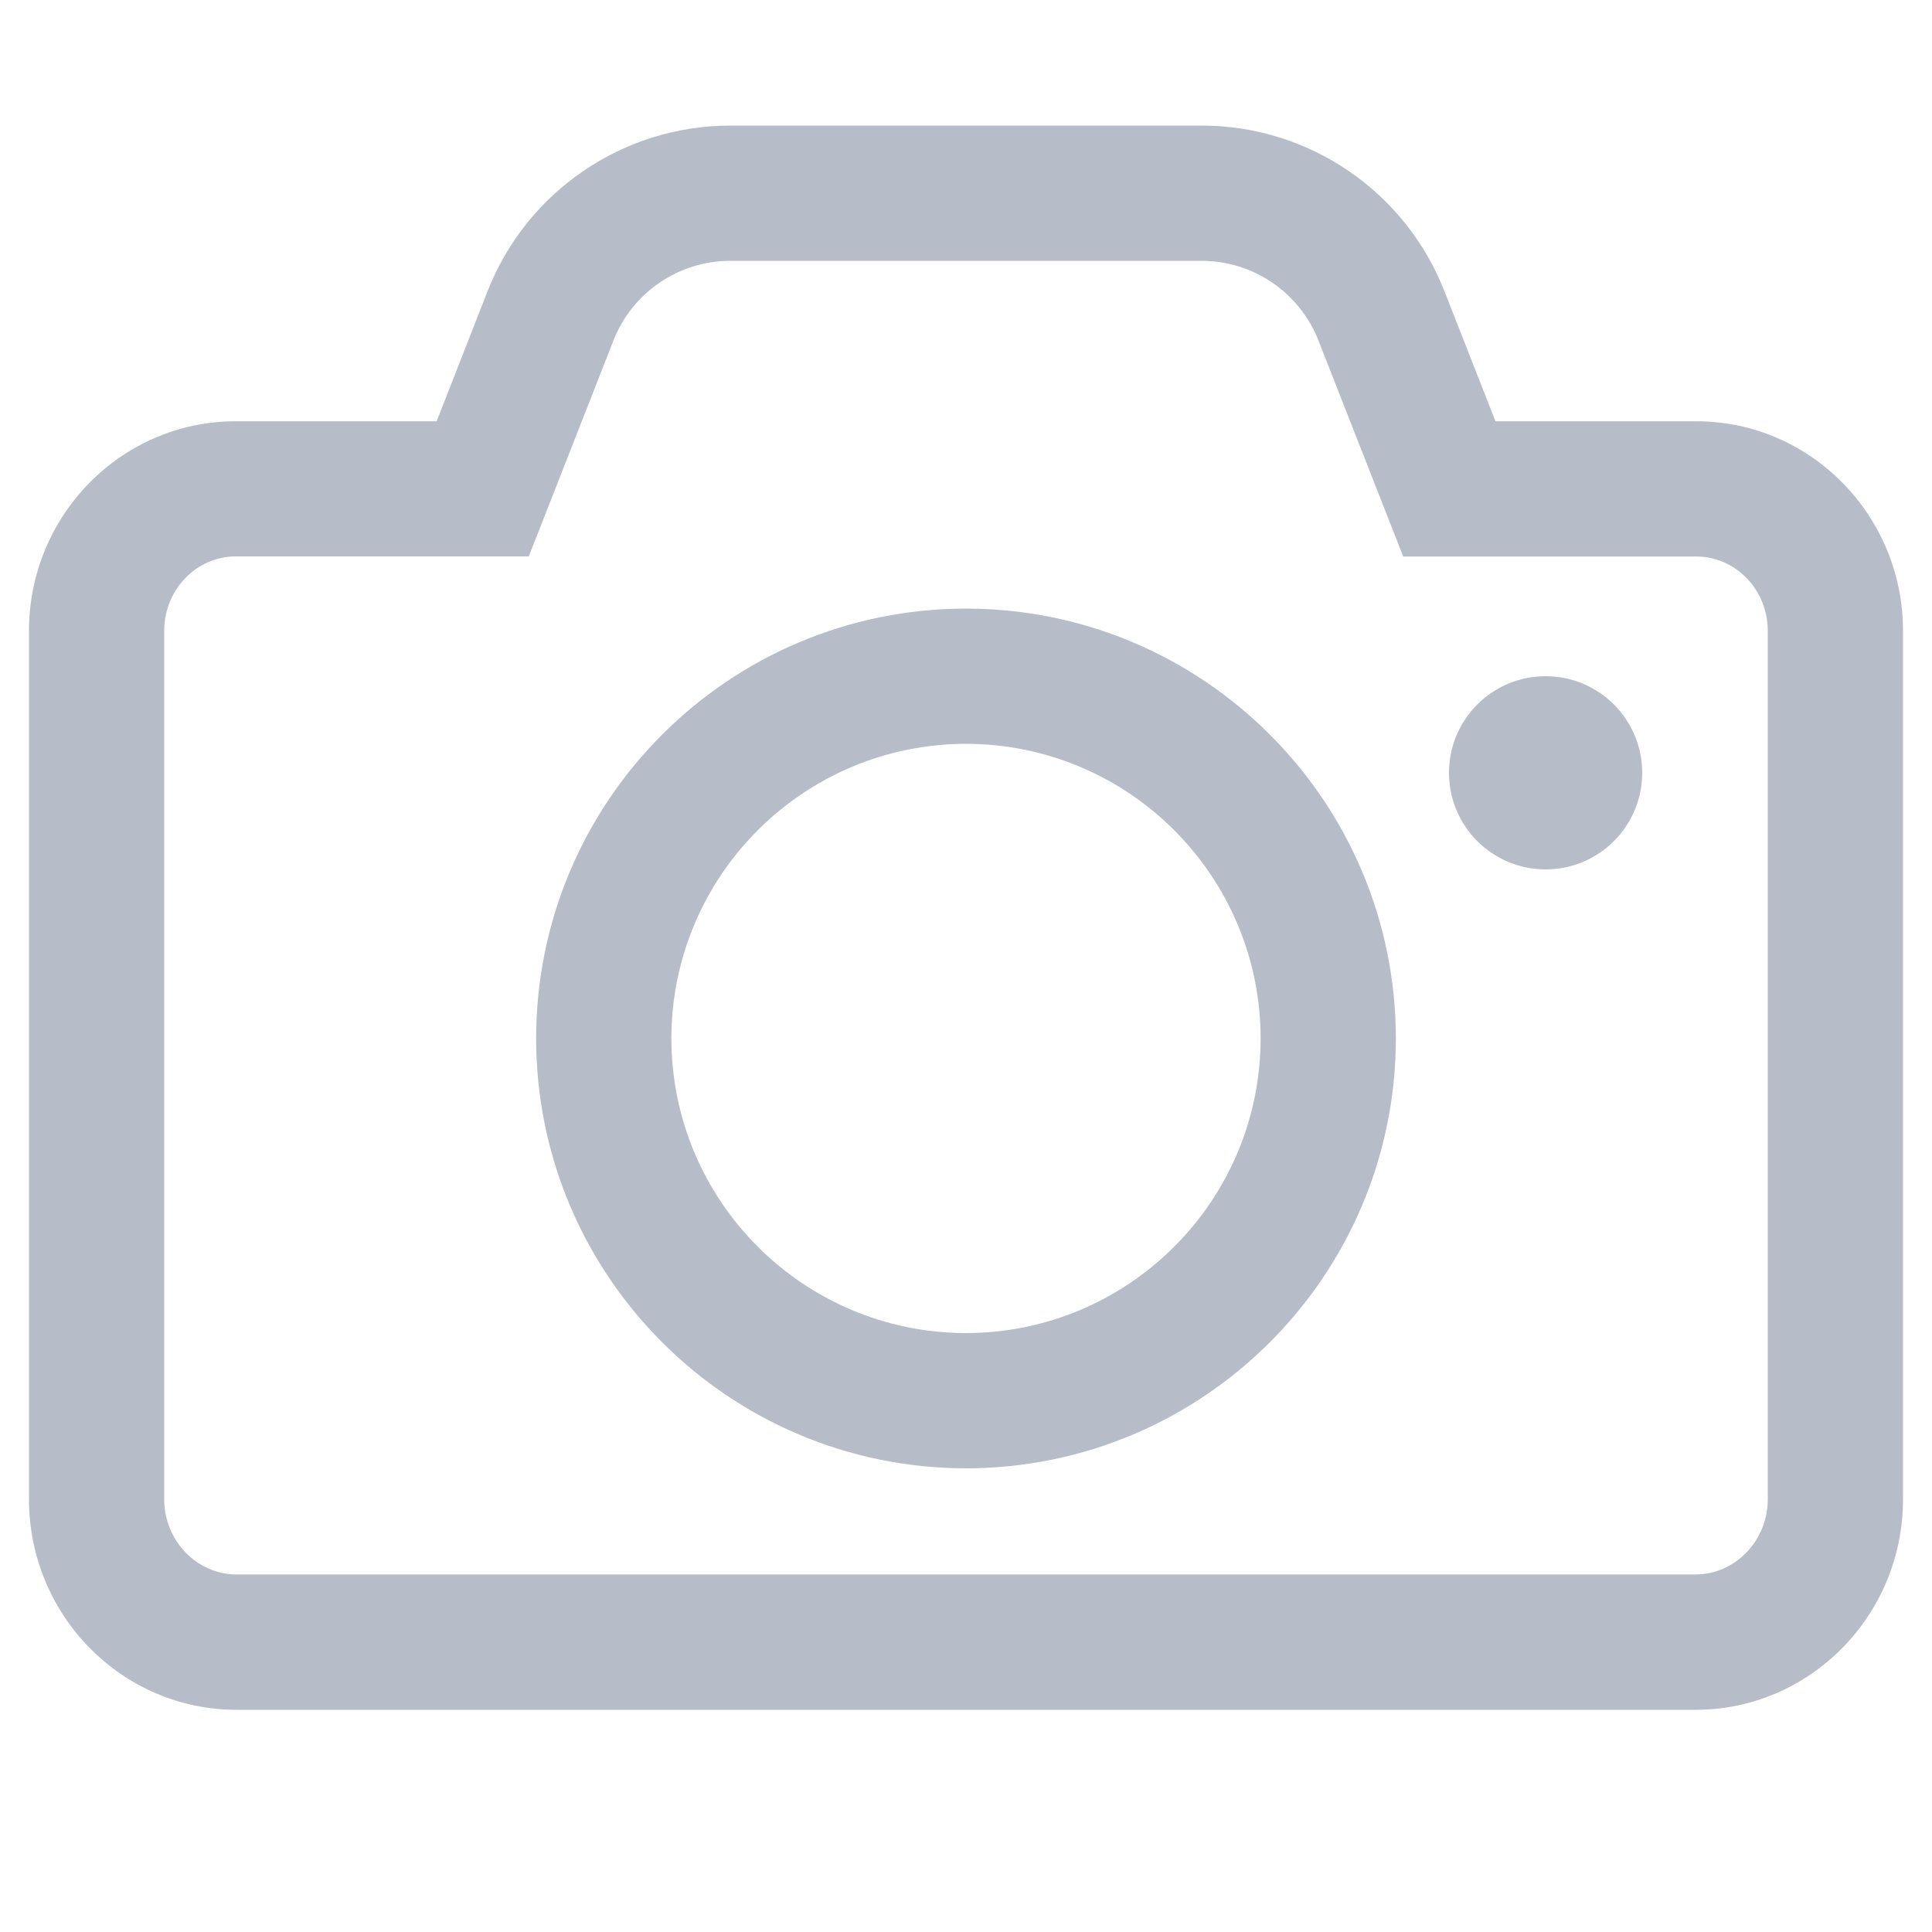
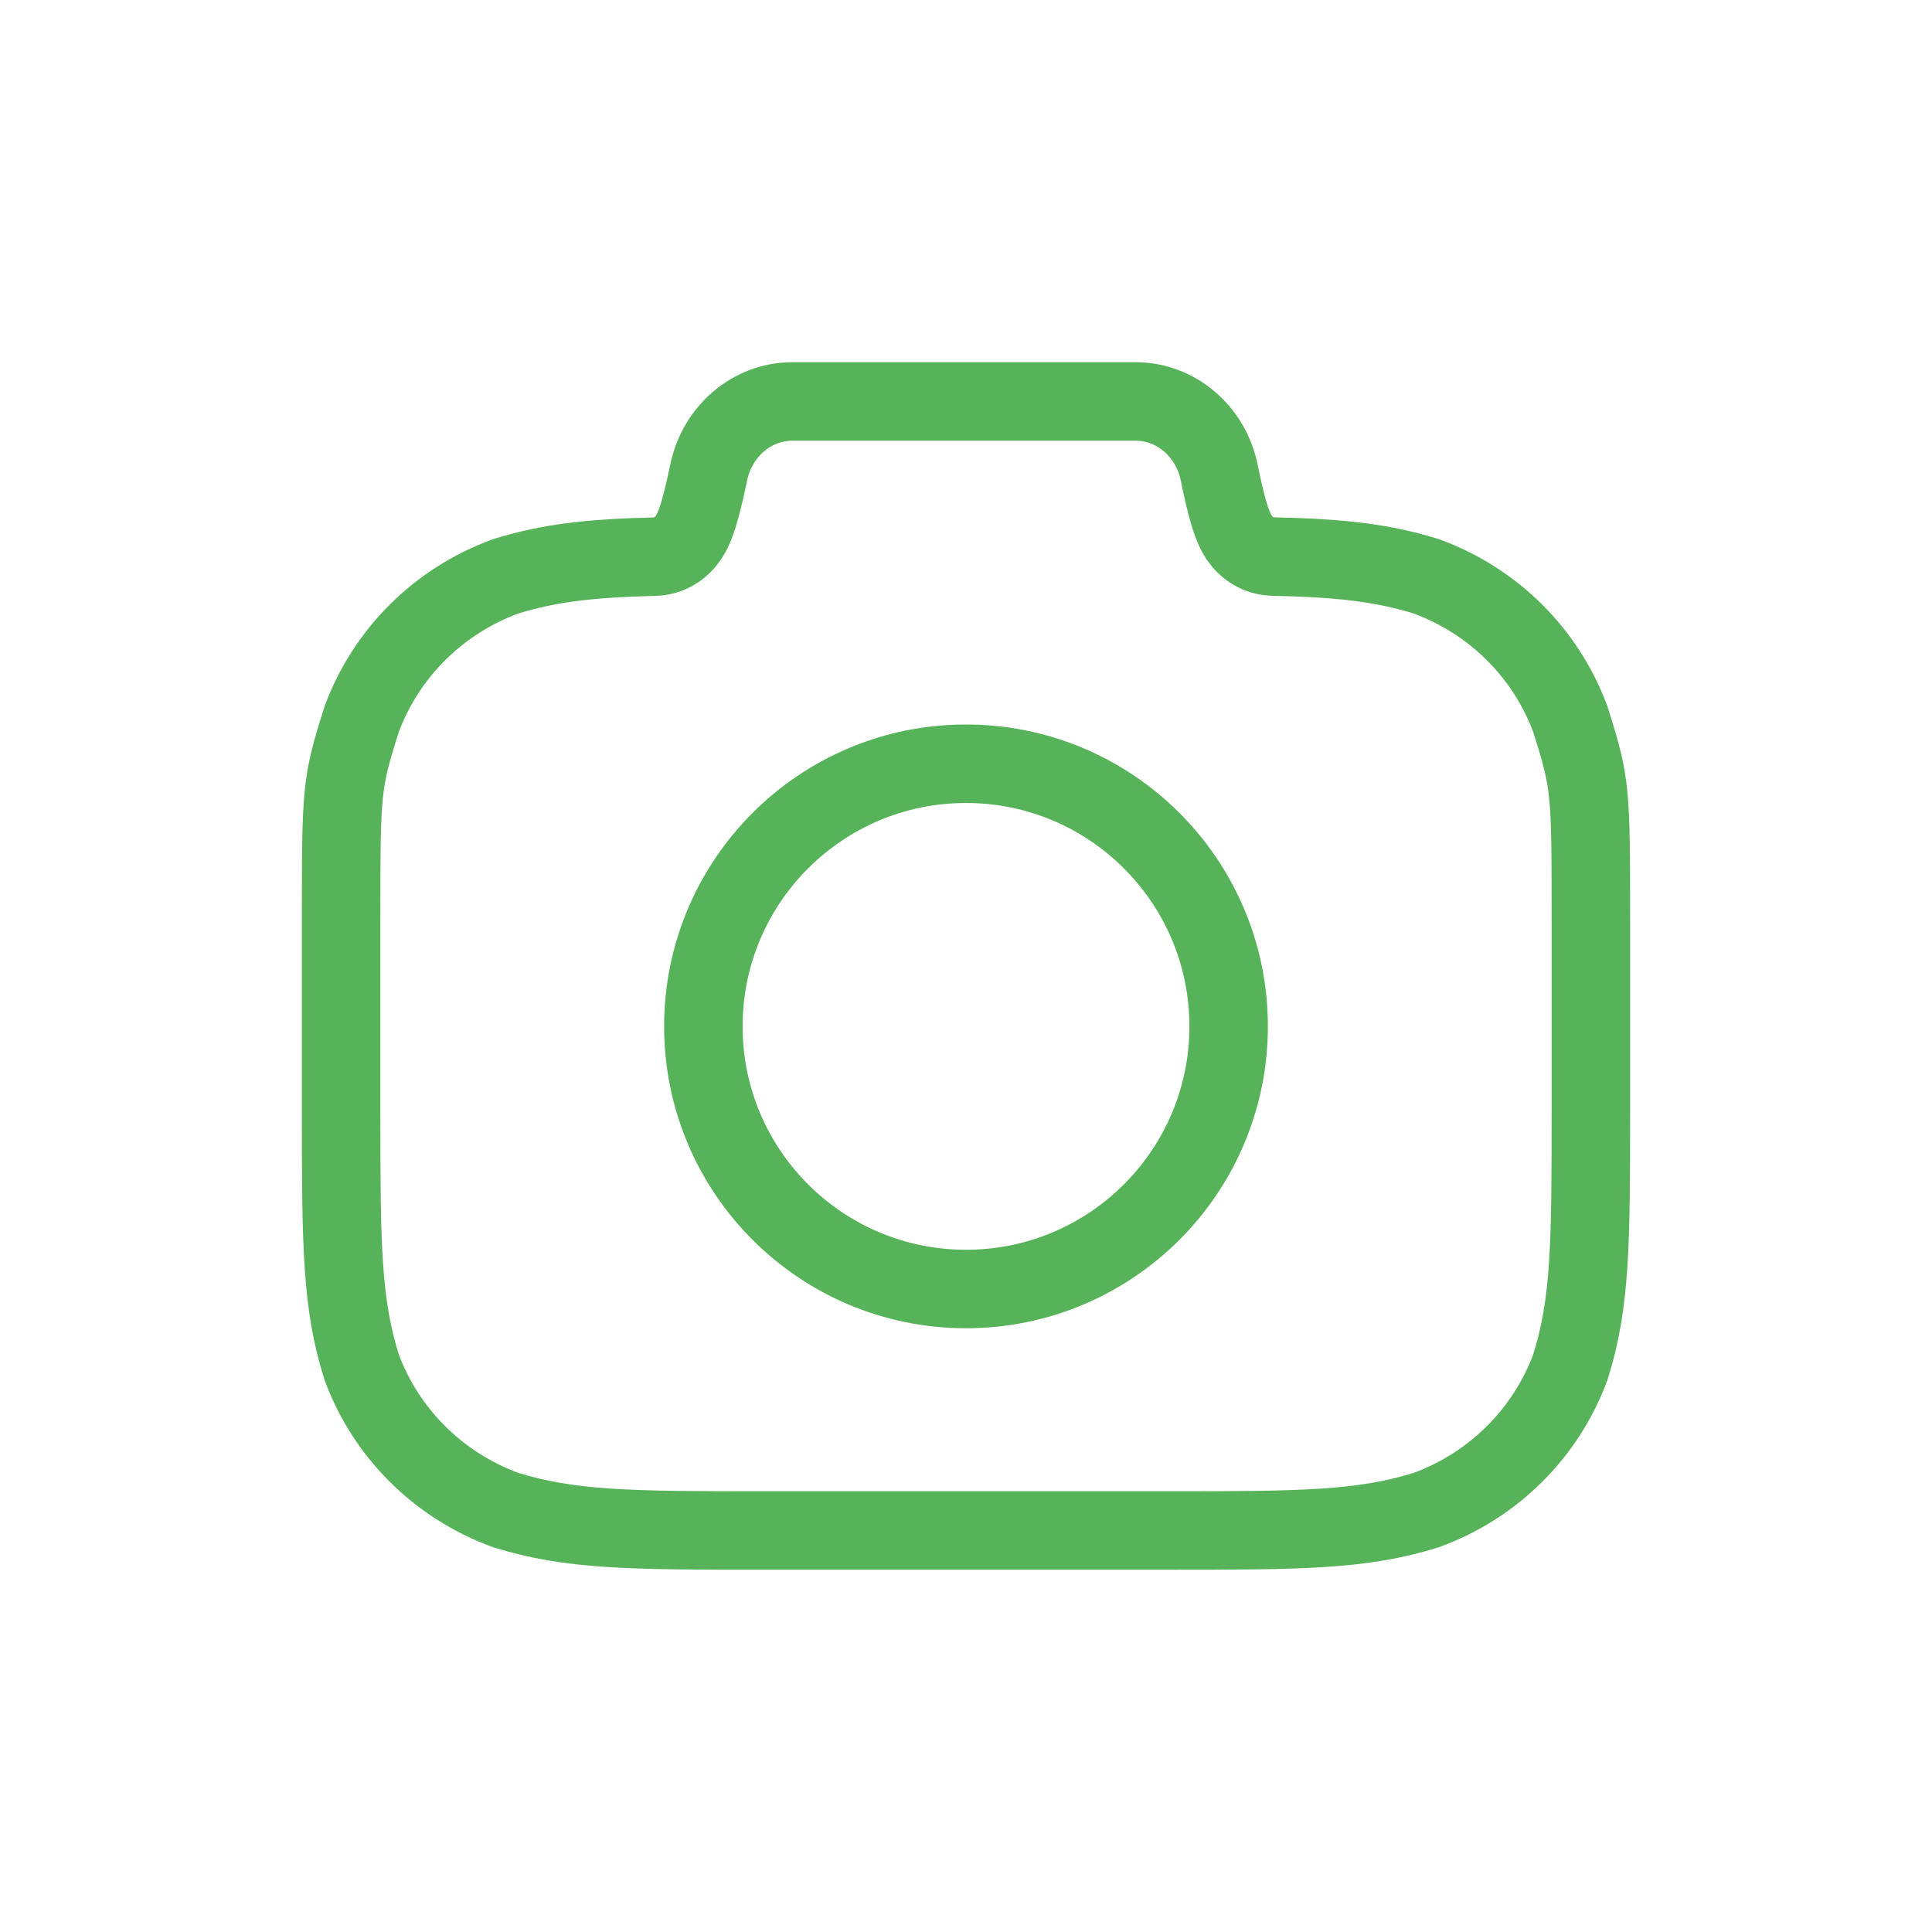
- <svg xmlns="http://www.w3.org/2000/svg" xmlns:xlink="http://www.w3.org/1999/xlink" width="20" height="20" viewBox="0 0 20 20">
-   <defs>
-     <path id="a" d="M15.48 4.361h2.08c1.184 0 2.14.976 2.14 2.17v8.99c0 1.199-.96 2.179-2.15 2.179H2.45C1.26 17.7.3 16.72.3 15.52V6.53c0-1.193.956-2.169 2.14-2.169h2.08l.527-1.346A2.7 2.7 0 0 1 7.561 1.3h4.878a2.7 2.7 0 0 1 2.514 1.715l.528 1.346zm2.08 1.4h-3.034l-.877-2.235a1.3 1.3 0 0 0-1.21-.826H7.56a1.3 1.3 0 0 0-1.21.826L5.474 5.76H2.44c-.405 0-.74.342-.74.77v8.99c0 .432.34.779.75.779h15.1c.41 0 .75-.347.75-.78V6.53c0-.427-.335-.769-.74-.769zM16 9a1 1 0 1 1 0-2 1 1 0 0 1 0 2zm-6-2.7a4.454 4.454 0 0 1 4.45 4.45A4.454 4.454 0 0 1 10 15.2a4.454 4.454 0 0 1-4.45-4.45A4.454 4.454 0 0 1 10 6.3zm0 1.4a3.054 3.054 0 0 0-3.05 3.05A3.054 3.054 0 0 0 10 13.8a3.054 3.054 0 0 0 3.05-3.05A3.054 3.054 0 0 0 10 7.7z" />
-   </defs>
-   <g fill="none" fill-rule="evenodd">
-     <path d="M0 0h20v20H0z" />
-     <use fill="#B7BCC9" fill-rule="nonzero" xlink:href="#a" />
-   </g>
+ <svg xmlns="http://www.w3.org/2000/svg" width="32" height="32" viewBox="0 0 32 32" fill="none">
+   <path d="M18.413 6.65L18.816 6.65C19.473 6.651 20.053 7.138 20.194 7.827C20.243 8.07 20.297 8.309 20.351 8.493C20.377 8.582 20.411 8.684 20.453 8.774C20.473 8.816 20.509 8.889 20.568 8.961C20.605 9.006 20.776 9.211 21.085 9.218C22.186 9.242 22.893 9.319 23.624 9.546C24.732 9.95 25.603 10.815 26.009 11.911C26.191 12.481 26.267 12.768 26.306 13.163C26.349 13.59 26.35 14.143 26.35 15.255V18.393C26.35 20.604 26.344 21.589 26.009 22.647C25.603 23.742 24.732 24.607 23.624 25.011C22.554 25.344 21.559 25.35 19.33 25.35H12.67C10.441 25.35 9.446 25.344 8.376 25.011C7.268 24.607 6.397 23.742 5.991 22.647C5.656 21.589 5.65 20.604 5.65 18.393V15.255C5.65 14.143 5.651 13.59 5.694 13.163C5.733 12.768 5.809 12.481 5.991 11.911C6.397 10.815 7.268 9.95 8.376 9.546C9.09 9.324 9.783 9.245 10.843 9.22C11.148 9.212 11.319 9.011 11.357 8.965C11.416 8.893 11.453 8.821 11.474 8.778C11.517 8.687 11.551 8.584 11.577 8.495C11.633 8.309 11.688 8.068 11.739 7.823C11.882 7.136 12.461 6.651 13.116 6.65C13.314 6.65 13.482 6.65 13.587 6.65H18.413Z" stroke="#57B359" stroke-width="1.3" />
+   <path d="M20.35 17C20.35 19.402 18.402 21.35 16 21.35C13.598 21.35 11.65 19.402 11.65 17C11.65 14.598 13.598 12.65 16 12.65C18.402 12.65 20.35 14.598 20.35 17Z" stroke="#57B359" stroke-width="1.3" />
</svg>
